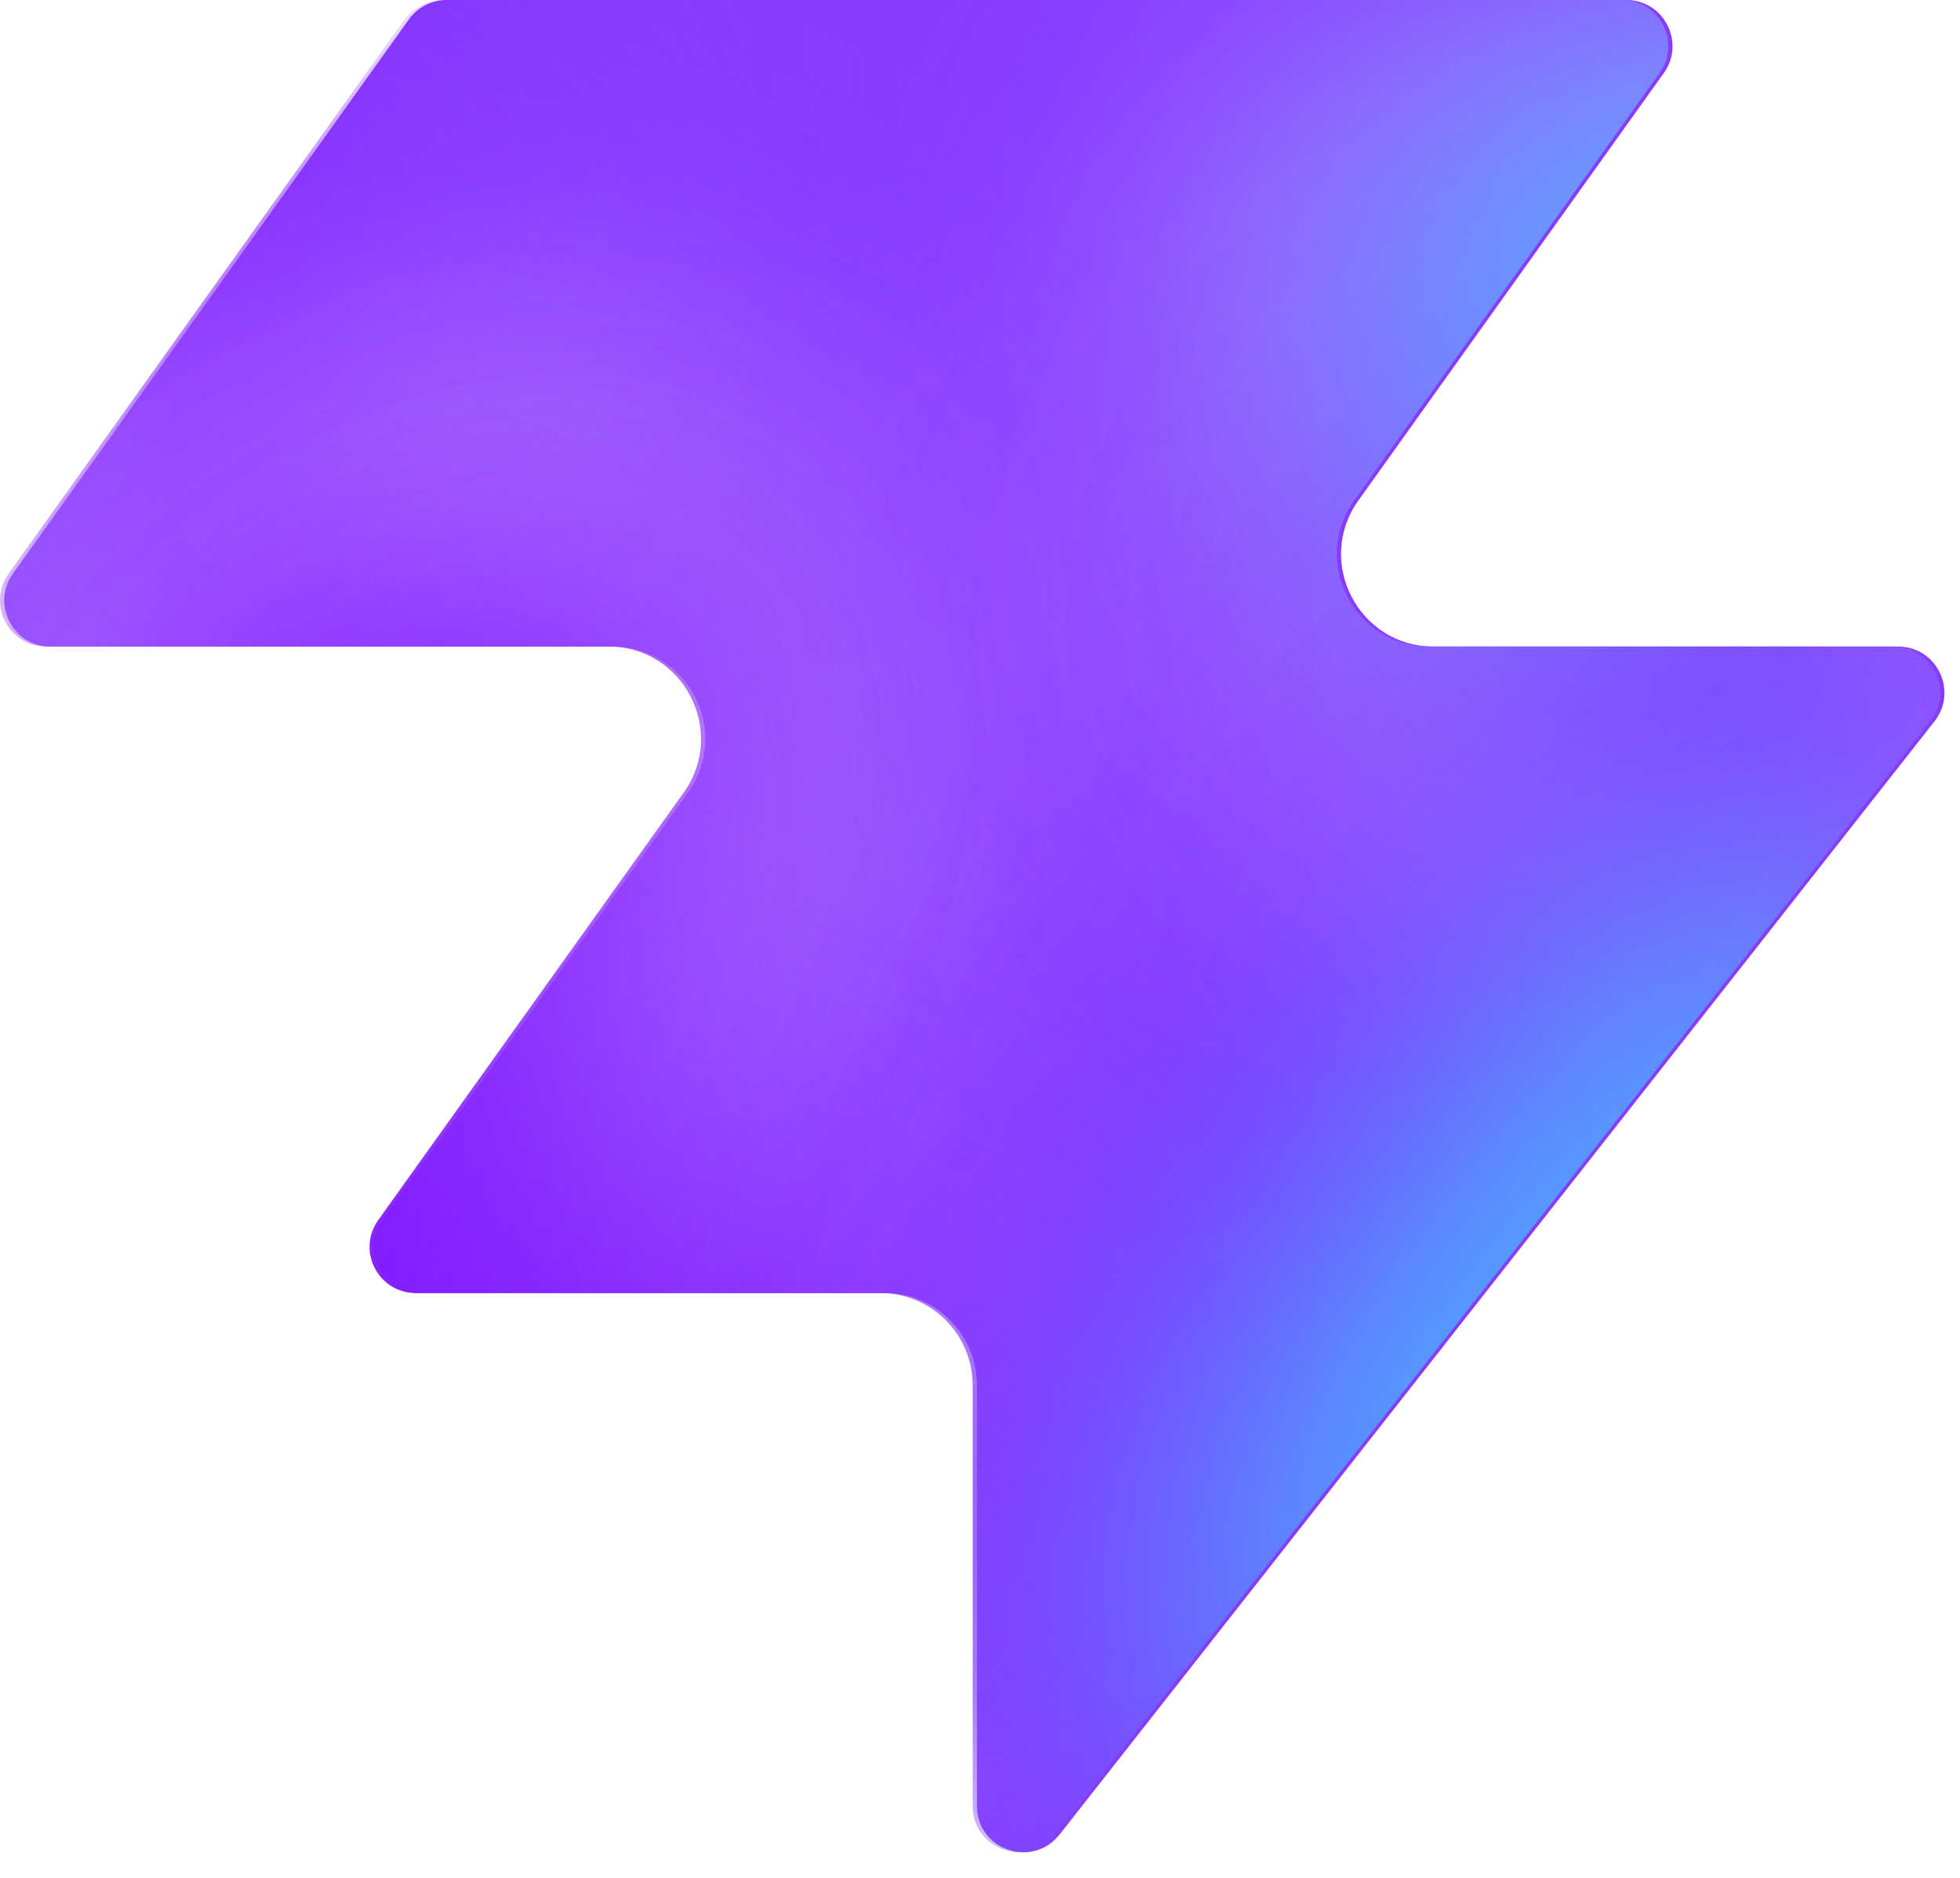
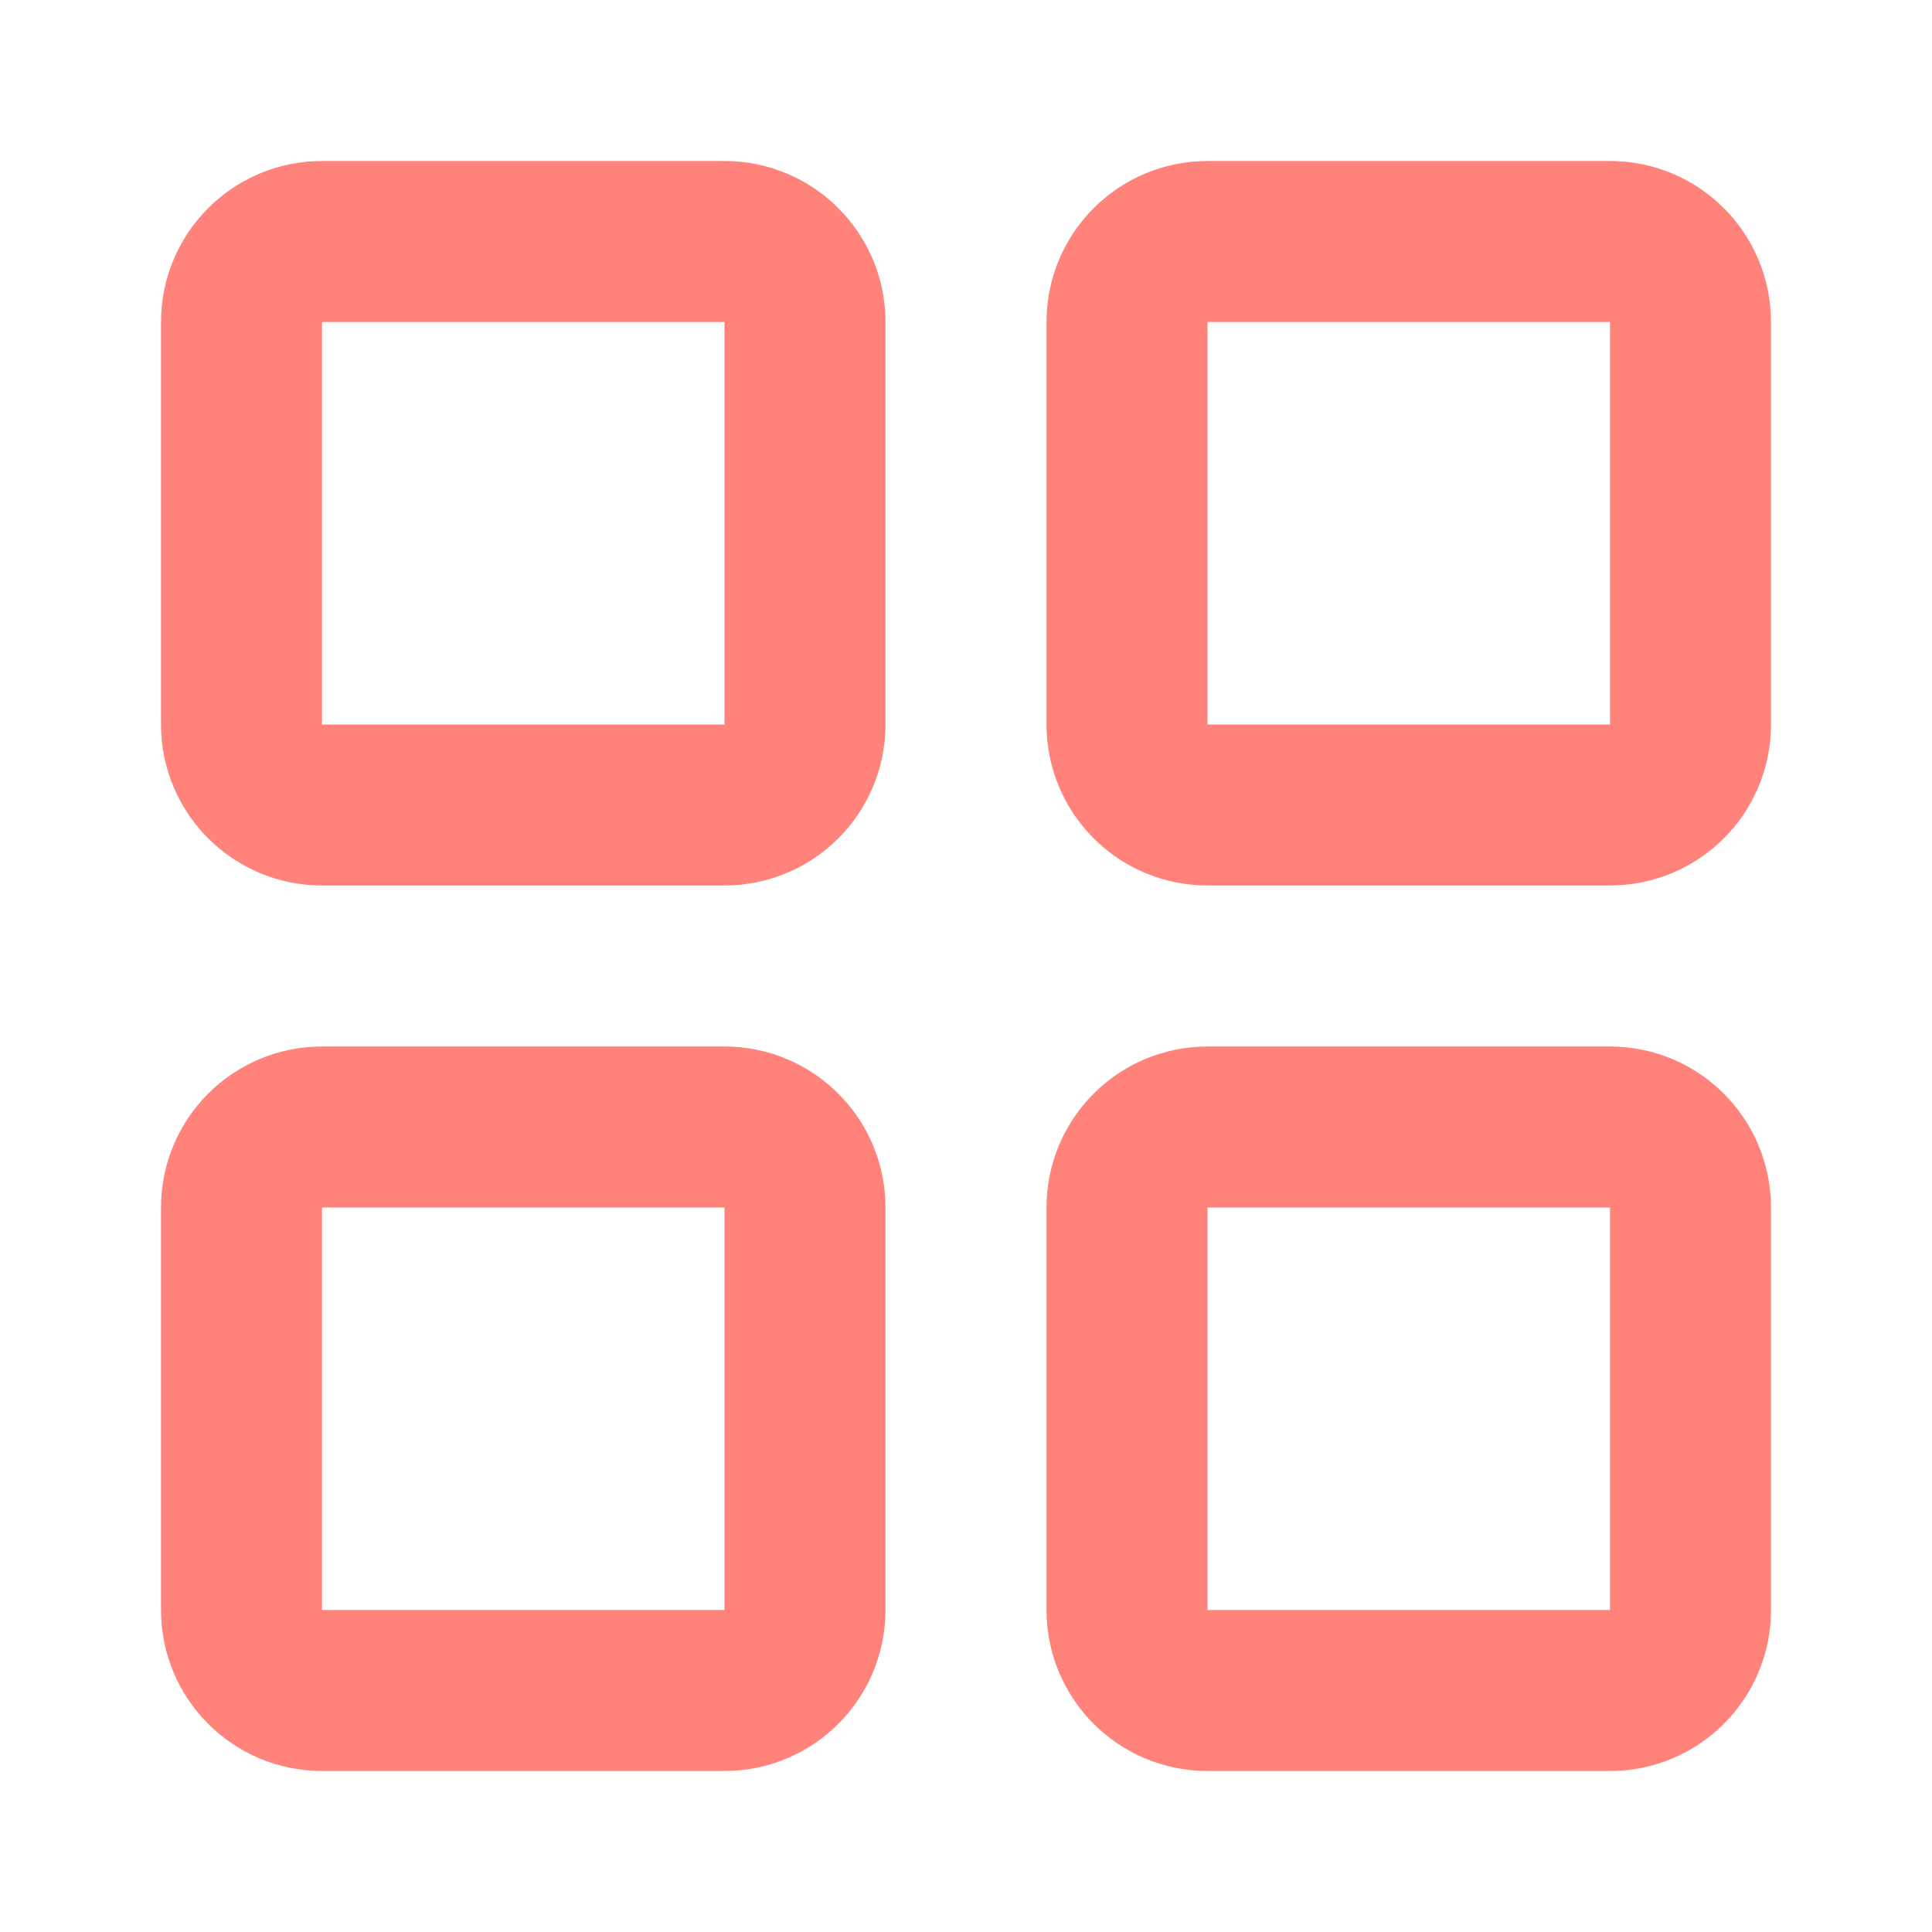
- <svg xmlns="http://www.w3.org/2000/svg" width="48" height="46" fill="none" viewBox="0 0 48 46">
-   <path fill="#863bff" d="M25.946 44.938c-.664.845-2.021.375-2.021-.698V33.937a2.26 2.26 0 0 0-2.262-2.262H10.287c-.92 0-1.456-1.04-.92-1.788l7.48-10.471c1.07-1.497 0-3.578-1.842-3.578H1.237c-.92 0-1.456-1.04-.92-1.788L10.013.474c.214-.297.556-.474.92-.474h28.894c.92 0 1.456 1.04.92 1.788l-7.48 10.471c-1.07 1.498 0 3.579 1.842 3.579h11.377c.943 0 1.473 1.088.89 1.83L25.947 44.94z" style="fill:#863bff;fill:color(display-p3 .525 .23 1);fill-opacity:1" />
-   <mask id="a" width="48" height="46" x="0" y="0" maskUnits="userSpaceOnUse" style="mask-type:alpha">
-     <path fill="#000" d="M25.842 44.938c-.664.844-2.021.375-2.021-.698V33.937a2.26 2.26 0 0 0-2.262-2.262H10.183c-.92 0-1.456-1.04-.92-1.788l7.48-10.471c1.07-1.498 0-3.579-1.842-3.579H1.133c-.92 0-1.456-1.04-.92-1.787L9.91.473c.214-.297.556-.474.92-.474h28.894c.92 0 1.456 1.04.92 1.788l-7.48 10.471c-1.07 1.498 0 3.578 1.842 3.578h11.377c.943 0 1.473 1.088.89 1.832L25.843 44.94z" style="fill:#000;fill-opacity:1" />
-   </mask>
-   <g mask="url(#a)">
-     <g filter="url(#b)">
-       <ellipse cx="5.508" cy="14.704" fill="#ede6ff" rx="5.508" ry="14.704" style="fill:#ede6ff;fill:color(display-p3 .927 .903 1);fill-opacity:1" transform="matrix(.00324 1 1 -.00324 -4.47 31.516)" />
-     </g>
-     <g filter="url(#c)">
-       <ellipse cx="10.399" cy="29.851" fill="#ede6ff" rx="10.399" ry="29.851" style="fill:#ede6ff;fill:color(display-p3 .927 .903 1);fill-opacity:1" transform="matrix(.00324 1 1 -.00324 -39.328 7.883)" />
-     </g>
-     <g filter="url(#d)">
-       <ellipse cx="5.508" cy="30.487" fill="#7e14ff" rx="5.508" ry="30.487" style="fill:#7e14ff;fill:color(display-p3 .492 .077 1);fill-opacity:1" transform="rotate(89.814 -25.913 -14.639)scale(1 -1)" />
-     </g>
-     <g filter="url(#e)">
-       <ellipse cx="5.508" cy="30.599" fill="#7e14ff" rx="5.508" ry="30.599" style="fill:#7e14ff;fill:color(display-p3 .492 .077 1);fill-opacity:1" transform="rotate(89.814 -32.644 -3.334)scale(1 -1)" />
-     </g>
-     <g filter="url(#f)">
-       <ellipse cx="5.508" cy="30.599" fill="#7e14ff" rx="5.508" ry="30.599" style="fill:#7e14ff;fill:color(display-p3 .492 .077 1);fill-opacity:1" transform="matrix(.00324 1 1 -.00324 -34.34 30.47)" />
-     </g>
-     <g filter="url(#g)">
-       <ellipse cx="14.072" cy="22.078" fill="#ede6ff" rx="14.072" ry="22.078" style="fill:#ede6ff;fill:color(display-p3 .927 .903 1);fill-opacity:1" transform="rotate(93.35 24.506 48.493)scale(-1 1)" />
-     </g>
-     <g filter="url(#h)">
-       <ellipse cx="3.47" cy="21.501" fill="#7e14ff" rx="3.47" ry="21.501" style="fill:#7e14ff;fill:color(display-p3 .492 .077 1);fill-opacity:1" transform="rotate(89.009 28.708 47.59)scale(-1 1)" />
-     </g>
-     <g filter="url(#i)">
-       <ellipse cx="3.47" cy="21.501" fill="#7e14ff" rx="3.47" ry="21.501" style="fill:#7e14ff;fill:color(display-p3 .492 .077 1);fill-opacity:1" transform="rotate(89.009 28.708 47.59)scale(-1 1)" />
-     </g>
-     <g filter="url(#j)">
-       <ellipse cx=".387" cy="8.972" fill="#7e14ff" rx="4.407" ry="29.108" style="fill:#7e14ff;fill:color(display-p3 .492 .077 1);fill-opacity:1" transform="rotate(39.51 .387 8.972)" />
-     </g>
-     <g filter="url(#k)">
-       <ellipse cx="47.523" cy="-6.092" fill="#7e14ff" rx="4.407" ry="29.108" style="fill:#7e14ff;fill:color(display-p3 .492 .077 1);fill-opacity:1" transform="rotate(37.892 47.523 -6.092)" />
-     </g>
-     <g filter="url(#l)">
-       <ellipse cx="41.412" cy="6.333" fill="#47bfff" rx="5.971" ry="9.665" style="fill:#47bfff;fill:color(display-p3 .28 .748 1);fill-opacity:1" transform="rotate(37.892 41.412 6.333)" />
-     </g>
-     <g filter="url(#m)">
-       <ellipse cx="-1.879" cy="38.332" fill="#7e14ff" rx="4.407" ry="29.108" style="fill:#7e14ff;fill:color(display-p3 .492 .077 1);fill-opacity:1" transform="rotate(37.892 -1.88 38.332)" />
-     </g>
-     <g filter="url(#n)">
-       <ellipse cx="-1.879" cy="38.332" fill="#7e14ff" rx="4.407" ry="29.108" style="fill:#7e14ff;fill:color(display-p3 .492 .077 1);fill-opacity:1" transform="rotate(37.892 -1.88 38.332)" />
-     </g>
-     <g filter="url(#o)">
-       <ellipse cx="35.651" cy="29.907" fill="#7e14ff" rx="4.407" ry="29.108" style="fill:#7e14ff;fill:color(display-p3 .492 .077 1);fill-opacity:1" transform="rotate(37.892 35.651 29.907)" />
-     </g>
-     <g filter="url(#p)">
-       <ellipse cx="38.418" cy="32.4" fill="#47bfff" rx="5.971" ry="15.297" style="fill:#47bfff;fill:color(display-p3 .28 .748 1);fill-opacity:1" transform="rotate(37.892 38.418 32.4)" />
-     </g>
-   </g>
-   <defs>
-     <filter id="b" width="60.045" height="41.654" x="-19.77" y="16.149" color-interpolation-filters="sRGB" filterUnits="userSpaceOnUse">
-       <feFlood flood-opacity="0" result="BackgroundImageFix" />
-       <feBlend in="SourceGraphic" in2="BackgroundImageFix" result="shape" />
-       <feGaussianBlur result="effect1_foregroundBlur_2002_17158" stdDeviation="7.659" />
-     </filter>
-     <filter id="c" width="90.34" height="51.437" x="-54.613" y="-7.533" color-interpolation-filters="sRGB" filterUnits="userSpaceOnUse">
-       <feFlood flood-opacity="0" result="BackgroundImageFix" />
-       <feBlend in="SourceGraphic" in2="BackgroundImageFix" result="shape" />
-       <feGaussianBlur result="effect1_foregroundBlur_2002_17158" stdDeviation="7.659" />
-     </filter>
-     <filter id="d" width="79.355" height="29.4" x="-49.64" y="2.03" color-interpolation-filters="sRGB" filterUnits="userSpaceOnUse">
-       <feFlood flood-opacity="0" result="BackgroundImageFix" />
-       <feBlend in="SourceGraphic" in2="BackgroundImageFix" result="shape" />
-       <feGaussianBlur result="effect1_foregroundBlur_2002_17158" stdDeviation="4.596" />
-     </filter>
-     <filter id="e" width="79.579" height="29.4" x="-45.045" y="20.029" color-interpolation-filters="sRGB" filterUnits="userSpaceOnUse">
-       <feFlood flood-opacity="0" result="BackgroundImageFix" />
-       <feBlend in="SourceGraphic" in2="BackgroundImageFix" result="shape" />
-       <feGaussianBlur result="effect1_foregroundBlur_2002_17158" stdDeviation="4.596" />
-     </filter>
-     <filter id="f" width="79.579" height="29.4" x="-43.513" y="21.178" color-interpolation-filters="sRGB" filterUnits="userSpaceOnUse">
-       <feFlood flood-opacity="0" result="BackgroundImageFix" />
-       <feBlend in="SourceGraphic" in2="BackgroundImageFix" result="shape" />
-       <feGaussianBlur result="effect1_foregroundBlur_2002_17158" stdDeviation="4.596" />
-     </filter>
-     <filter id="g" width="74.749" height="58.852" x="15.756" y="-17.901" color-interpolation-filters="sRGB" filterUnits="userSpaceOnUse">
-       <feFlood flood-opacity="0" result="BackgroundImageFix" />
-       <feBlend in="SourceGraphic" in2="BackgroundImageFix" result="shape" />
-       <feGaussianBlur result="effect1_foregroundBlur_2002_17158" stdDeviation="7.659" />
-     </filter>
-     <filter id="h" width="61.377" height="25.362" x="23.548" y="2.284" color-interpolation-filters="sRGB" filterUnits="userSpaceOnUse">
-       <feFlood flood-opacity="0" result="BackgroundImageFix" />
-       <feBlend in="SourceGraphic" in2="BackgroundImageFix" result="shape" />
-       <feGaussianBlur result="effect1_foregroundBlur_2002_17158" stdDeviation="4.596" />
-     </filter>
-     <filter id="i" width="61.377" height="25.362" x="23.548" y="2.284" color-interpolation-filters="sRGB" filterUnits="userSpaceOnUse">
-       <feFlood flood-opacity="0" result="BackgroundImageFix" />
-       <feBlend in="SourceGraphic" in2="BackgroundImageFix" result="shape" />
-       <feGaussianBlur result="effect1_foregroundBlur_2002_17158" stdDeviation="4.596" />
-     </filter>
-     <filter id="j" width="56.045" height="63.649" x="-27.636" y="-22.853" color-interpolation-filters="sRGB" filterUnits="userSpaceOnUse">
-       <feFlood flood-opacity="0" result="BackgroundImageFix" />
-       <feBlend in="SourceGraphic" in2="BackgroundImageFix" result="shape" />
-       <feGaussianBlur result="effect1_foregroundBlur_2002_17158" stdDeviation="4.596" />
-     </filter>
-     <filter id="k" width="54.814" height="64.646" x="20.116" y="-38.415" color-interpolation-filters="sRGB" filterUnits="userSpaceOnUse">
-       <feFlood flood-opacity="0" result="BackgroundImageFix" />
-       <feBlend in="SourceGraphic" in2="BackgroundImageFix" result="shape" />
-       <feGaussianBlur result="effect1_foregroundBlur_2002_17158" stdDeviation="4.596" />
-     </filter>
-     <filter id="l" width="33.541" height="35.313" x="24.641" y="-11.323" color-interpolation-filters="sRGB" filterUnits="userSpaceOnUse">
-       <feFlood flood-opacity="0" result="BackgroundImageFix" />
-       <feBlend in="SourceGraphic" in2="BackgroundImageFix" result="shape" />
-       <feGaussianBlur result="effect1_foregroundBlur_2002_17158" stdDeviation="4.596" />
-     </filter>
-     <filter id="m" width="54.814" height="64.646" x="-29.286" y="6.009" color-interpolation-filters="sRGB" filterUnits="userSpaceOnUse">
-       <feFlood flood-opacity="0" result="BackgroundImageFix" />
-       <feBlend in="SourceGraphic" in2="BackgroundImageFix" result="shape" />
-       <feGaussianBlur result="effect1_foregroundBlur_2002_17158" stdDeviation="4.596" />
-     </filter>
-     <filter id="n" width="54.814" height="64.646" x="-29.286" y="6.009" color-interpolation-filters="sRGB" filterUnits="userSpaceOnUse">
-       <feFlood flood-opacity="0" result="BackgroundImageFix" />
-       <feBlend in="SourceGraphic" in2="BackgroundImageFix" result="shape" />
-       <feGaussianBlur result="effect1_foregroundBlur_2002_17158" stdDeviation="4.596" />
-     </filter>
-     <filter id="o" width="54.814" height="64.646" x="8.244" y="-2.416" color-interpolation-filters="sRGB" filterUnits="userSpaceOnUse">
-       <feFlood flood-opacity="0" result="BackgroundImageFix" />
-       <feBlend in="SourceGraphic" in2="BackgroundImageFix" result="shape" />
-       <feGaussianBlur result="effect1_foregroundBlur_2002_17158" stdDeviation="4.596" />
-     </filter>
-     <filter id="p" width="39.409" height="43.623" x="18.713" y="10.588" color-interpolation-filters="sRGB" filterUnits="userSpaceOnUse">
-       <feFlood flood-opacity="0" result="BackgroundImageFix" />
-       <feBlend in="SourceGraphic" in2="BackgroundImageFix" result="shape" />
-       <feGaussianBlur result="effect1_foregroundBlur_2002_17158" stdDeviation="4.596" />
-     </filter>
-   </defs>
+ <svg xmlns="http://www.w3.org/2000/svg" width="24" height="24" viewBox="0 0 24 24" fill="none" stroke="#ff837b" stroke-width="2" stroke-linecap="round" stroke-linejoin="round" class="lucide lucide-layout-grid-icon lucide-layout-grid">
+   <rect width="7" height="7" x="3" y="3" rx="1" />
+   <rect width="7" height="7" x="14" y="3" rx="1" />
+   <rect width="7" height="7" x="14" y="14" rx="1" />
+   <rect width="7" height="7" x="3" y="14" rx="1" />
</svg>
